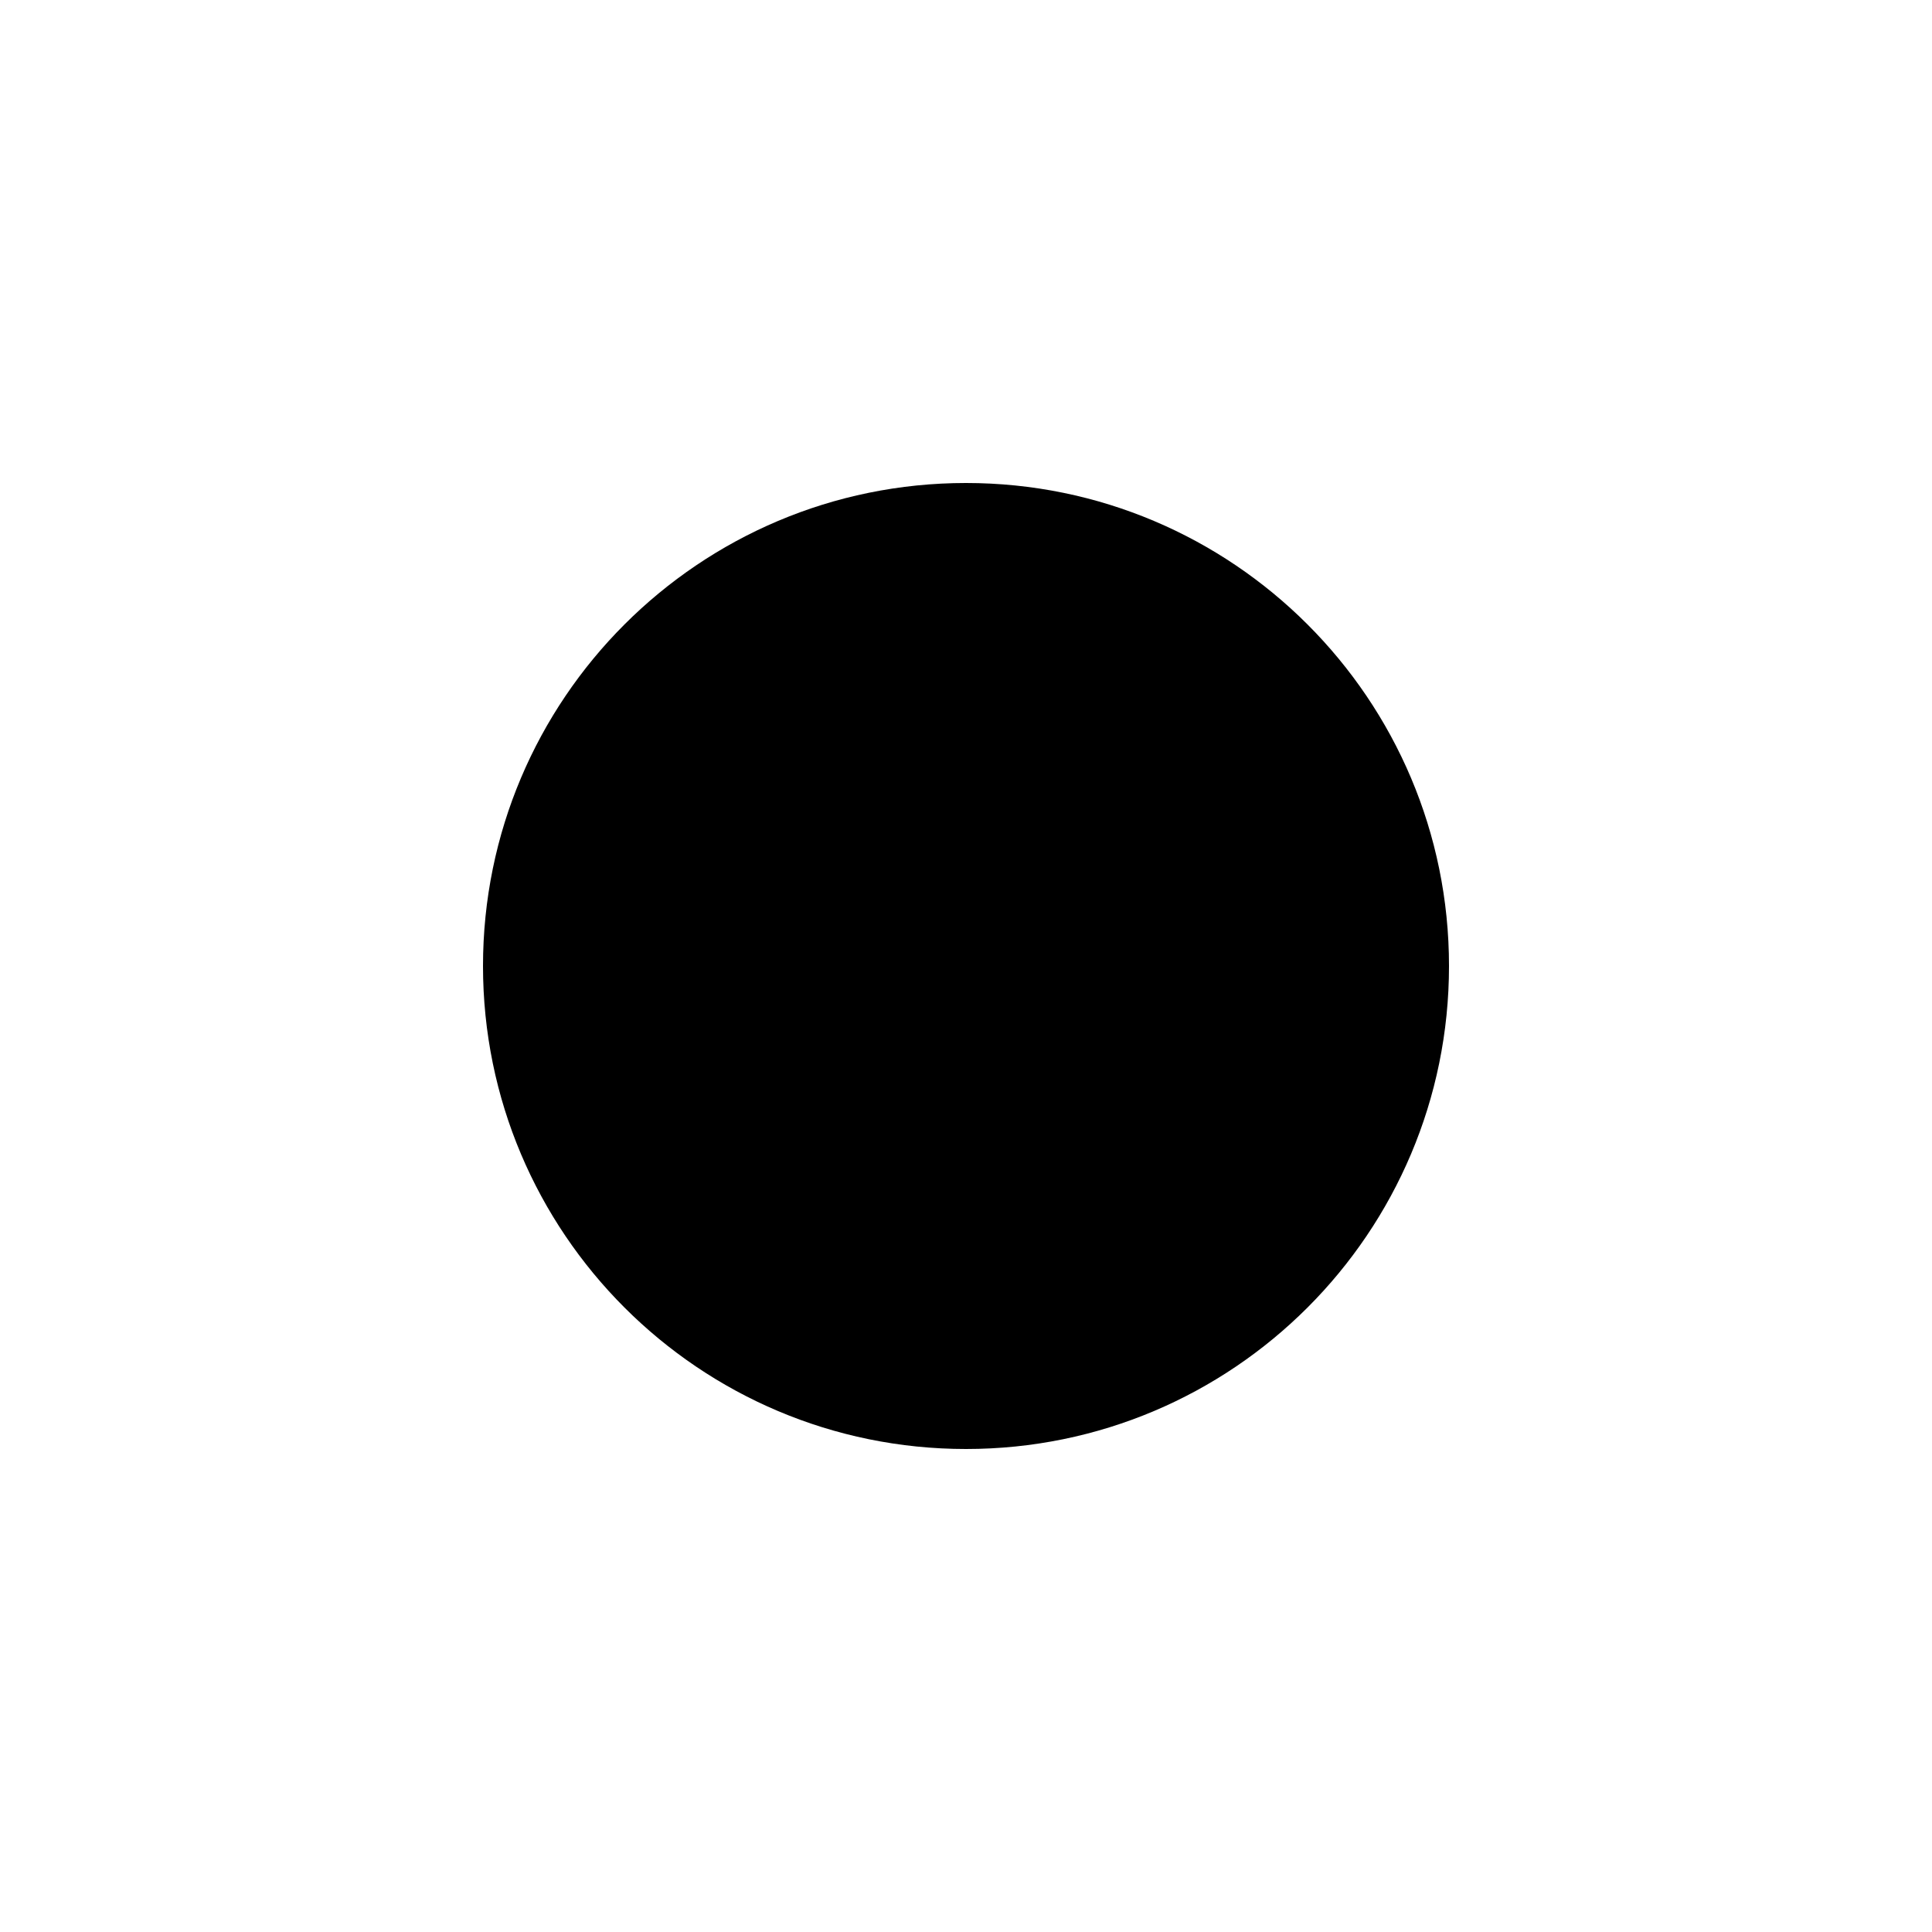
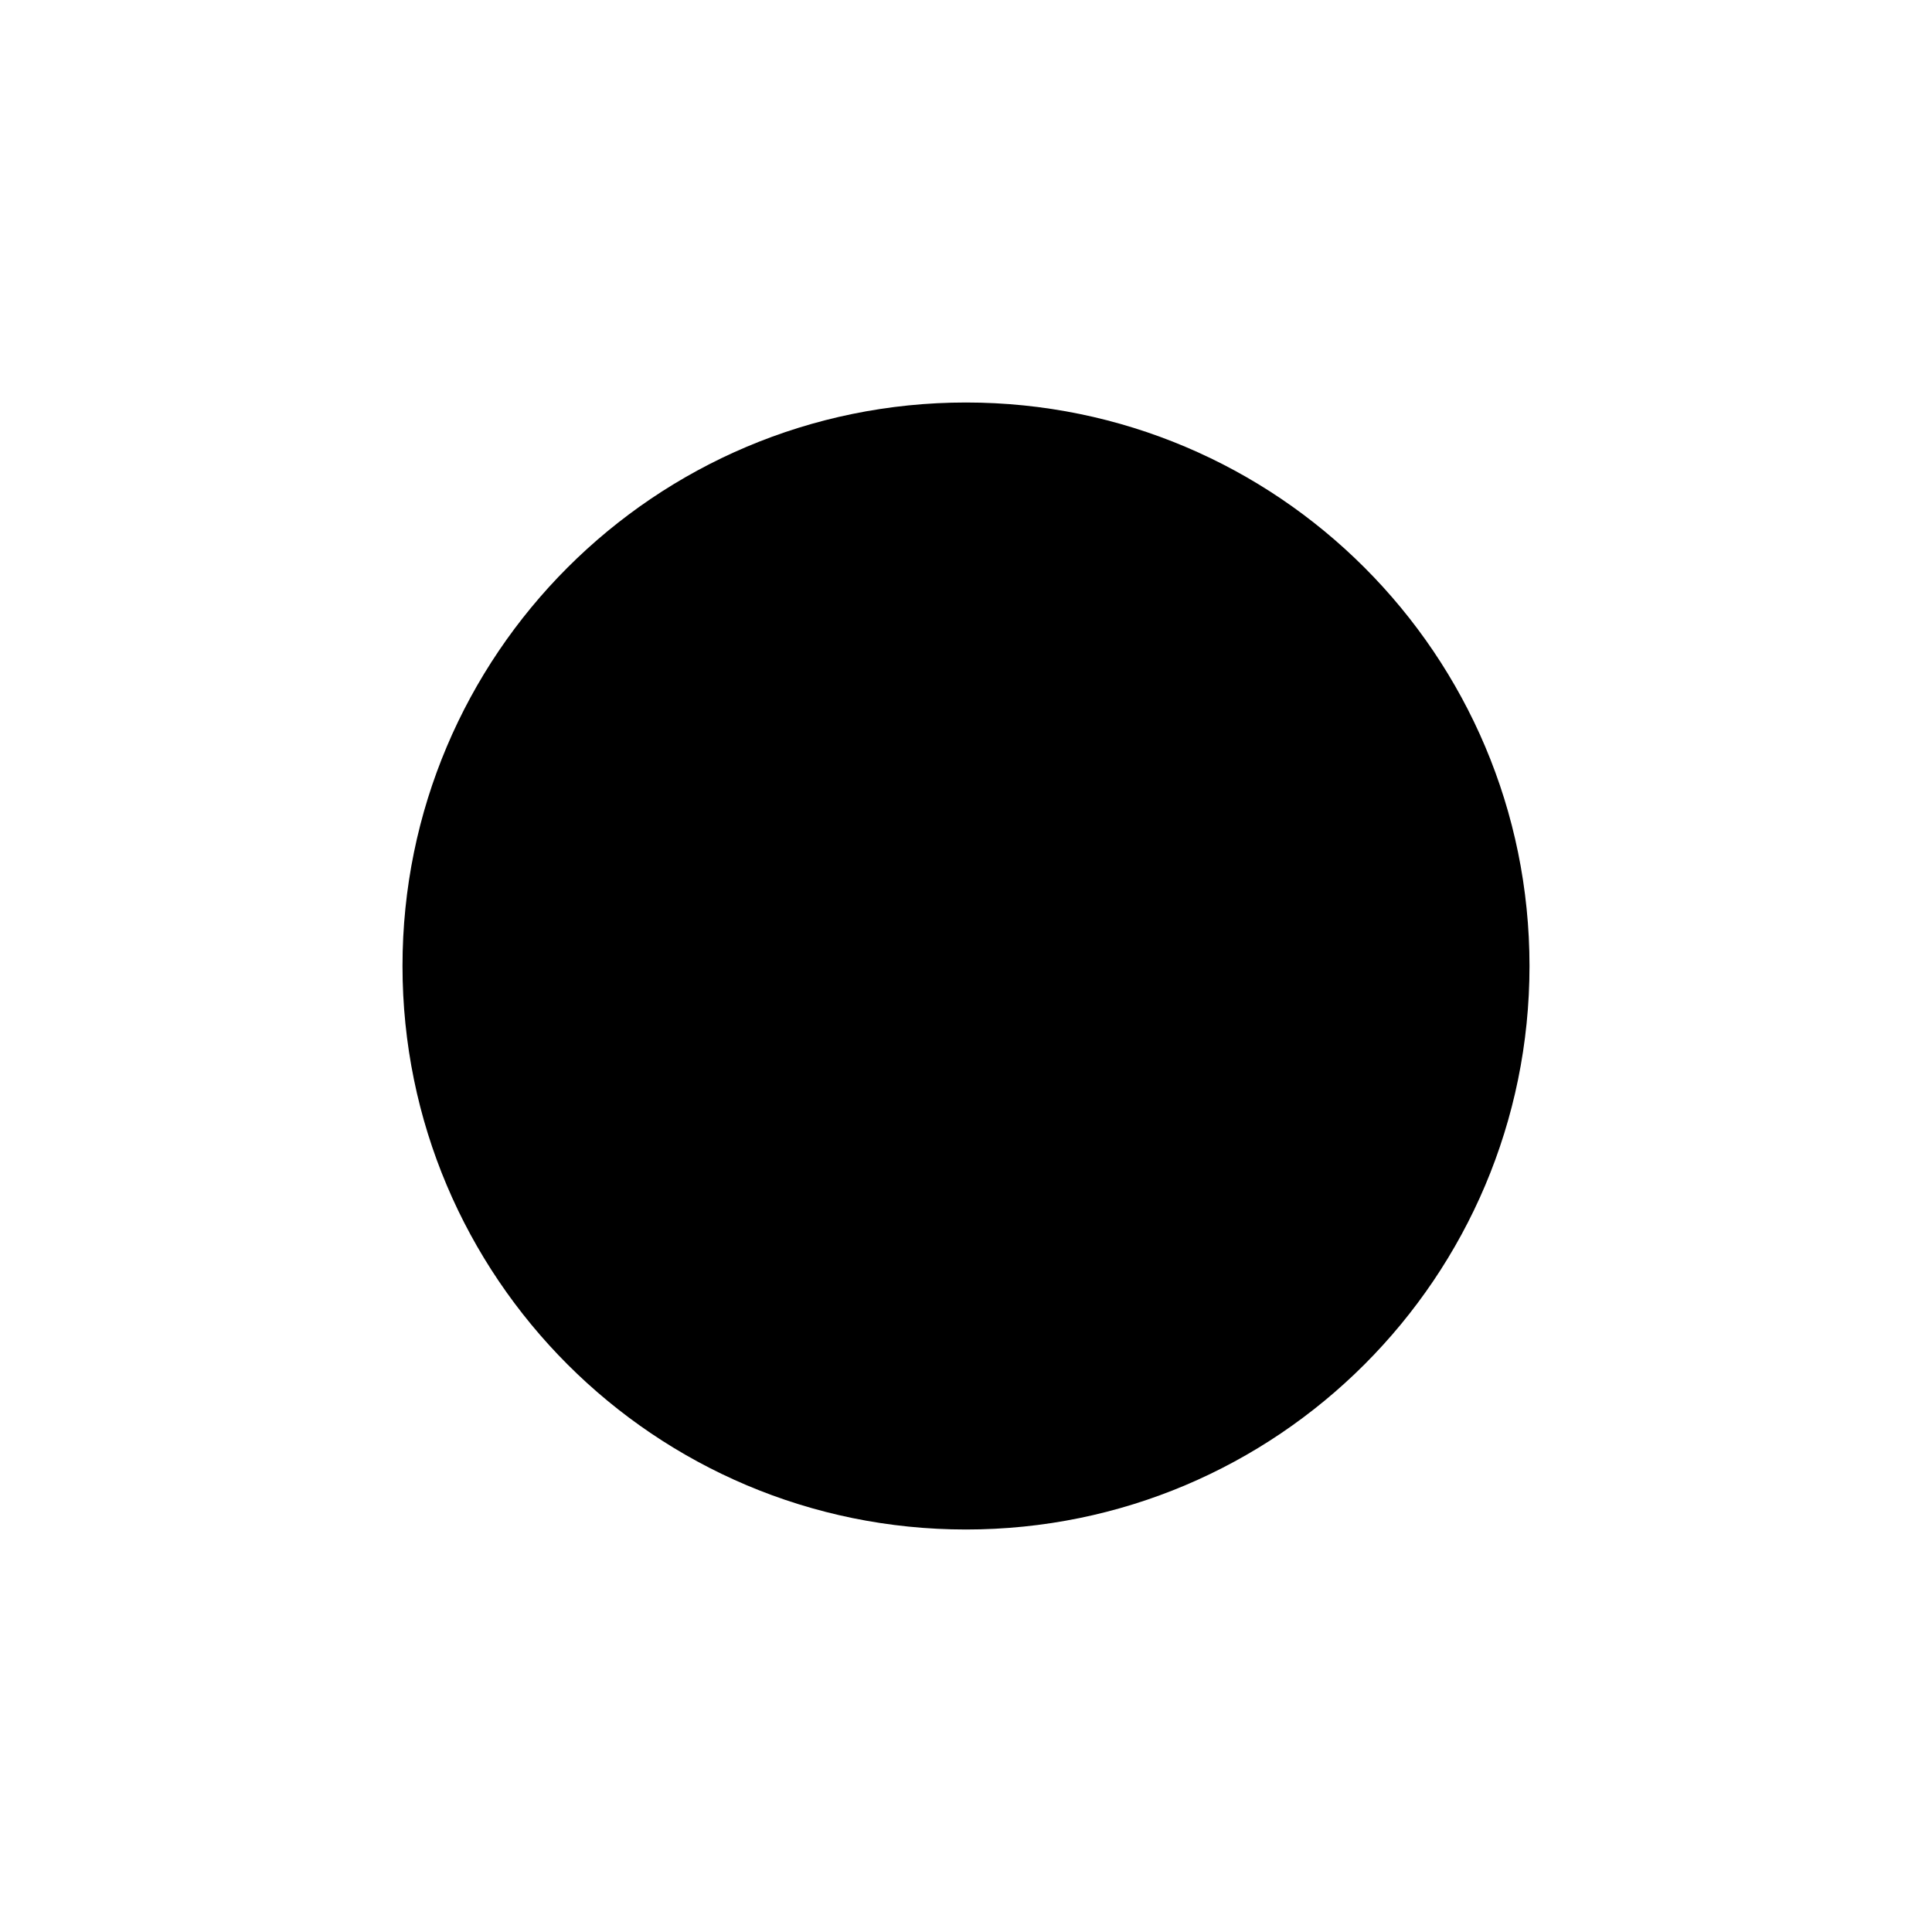
- <svg xmlns="http://www.w3.org/2000/svg" width="24" height="24" viewBox="0 0 24 24" fill="none" stroke="currentColor" stroke-width="2" stroke-linecap="round" stroke-linejoin="round">
-   <circle cx="12" cy="12" r="6" fill="currentColor" stroke="none" />
+ <svg xmlns="http://www.w3.org/2000/svg" viewBox="0 0 24 24" width="24" height="24" fill="none" stroke="currentColor" stroke-width="2" stroke-linecap="round" stroke-linejoin="round">
+   <circle cx="12" cy="12" r="7" fill="currentColor" stroke="none" />
</svg>
